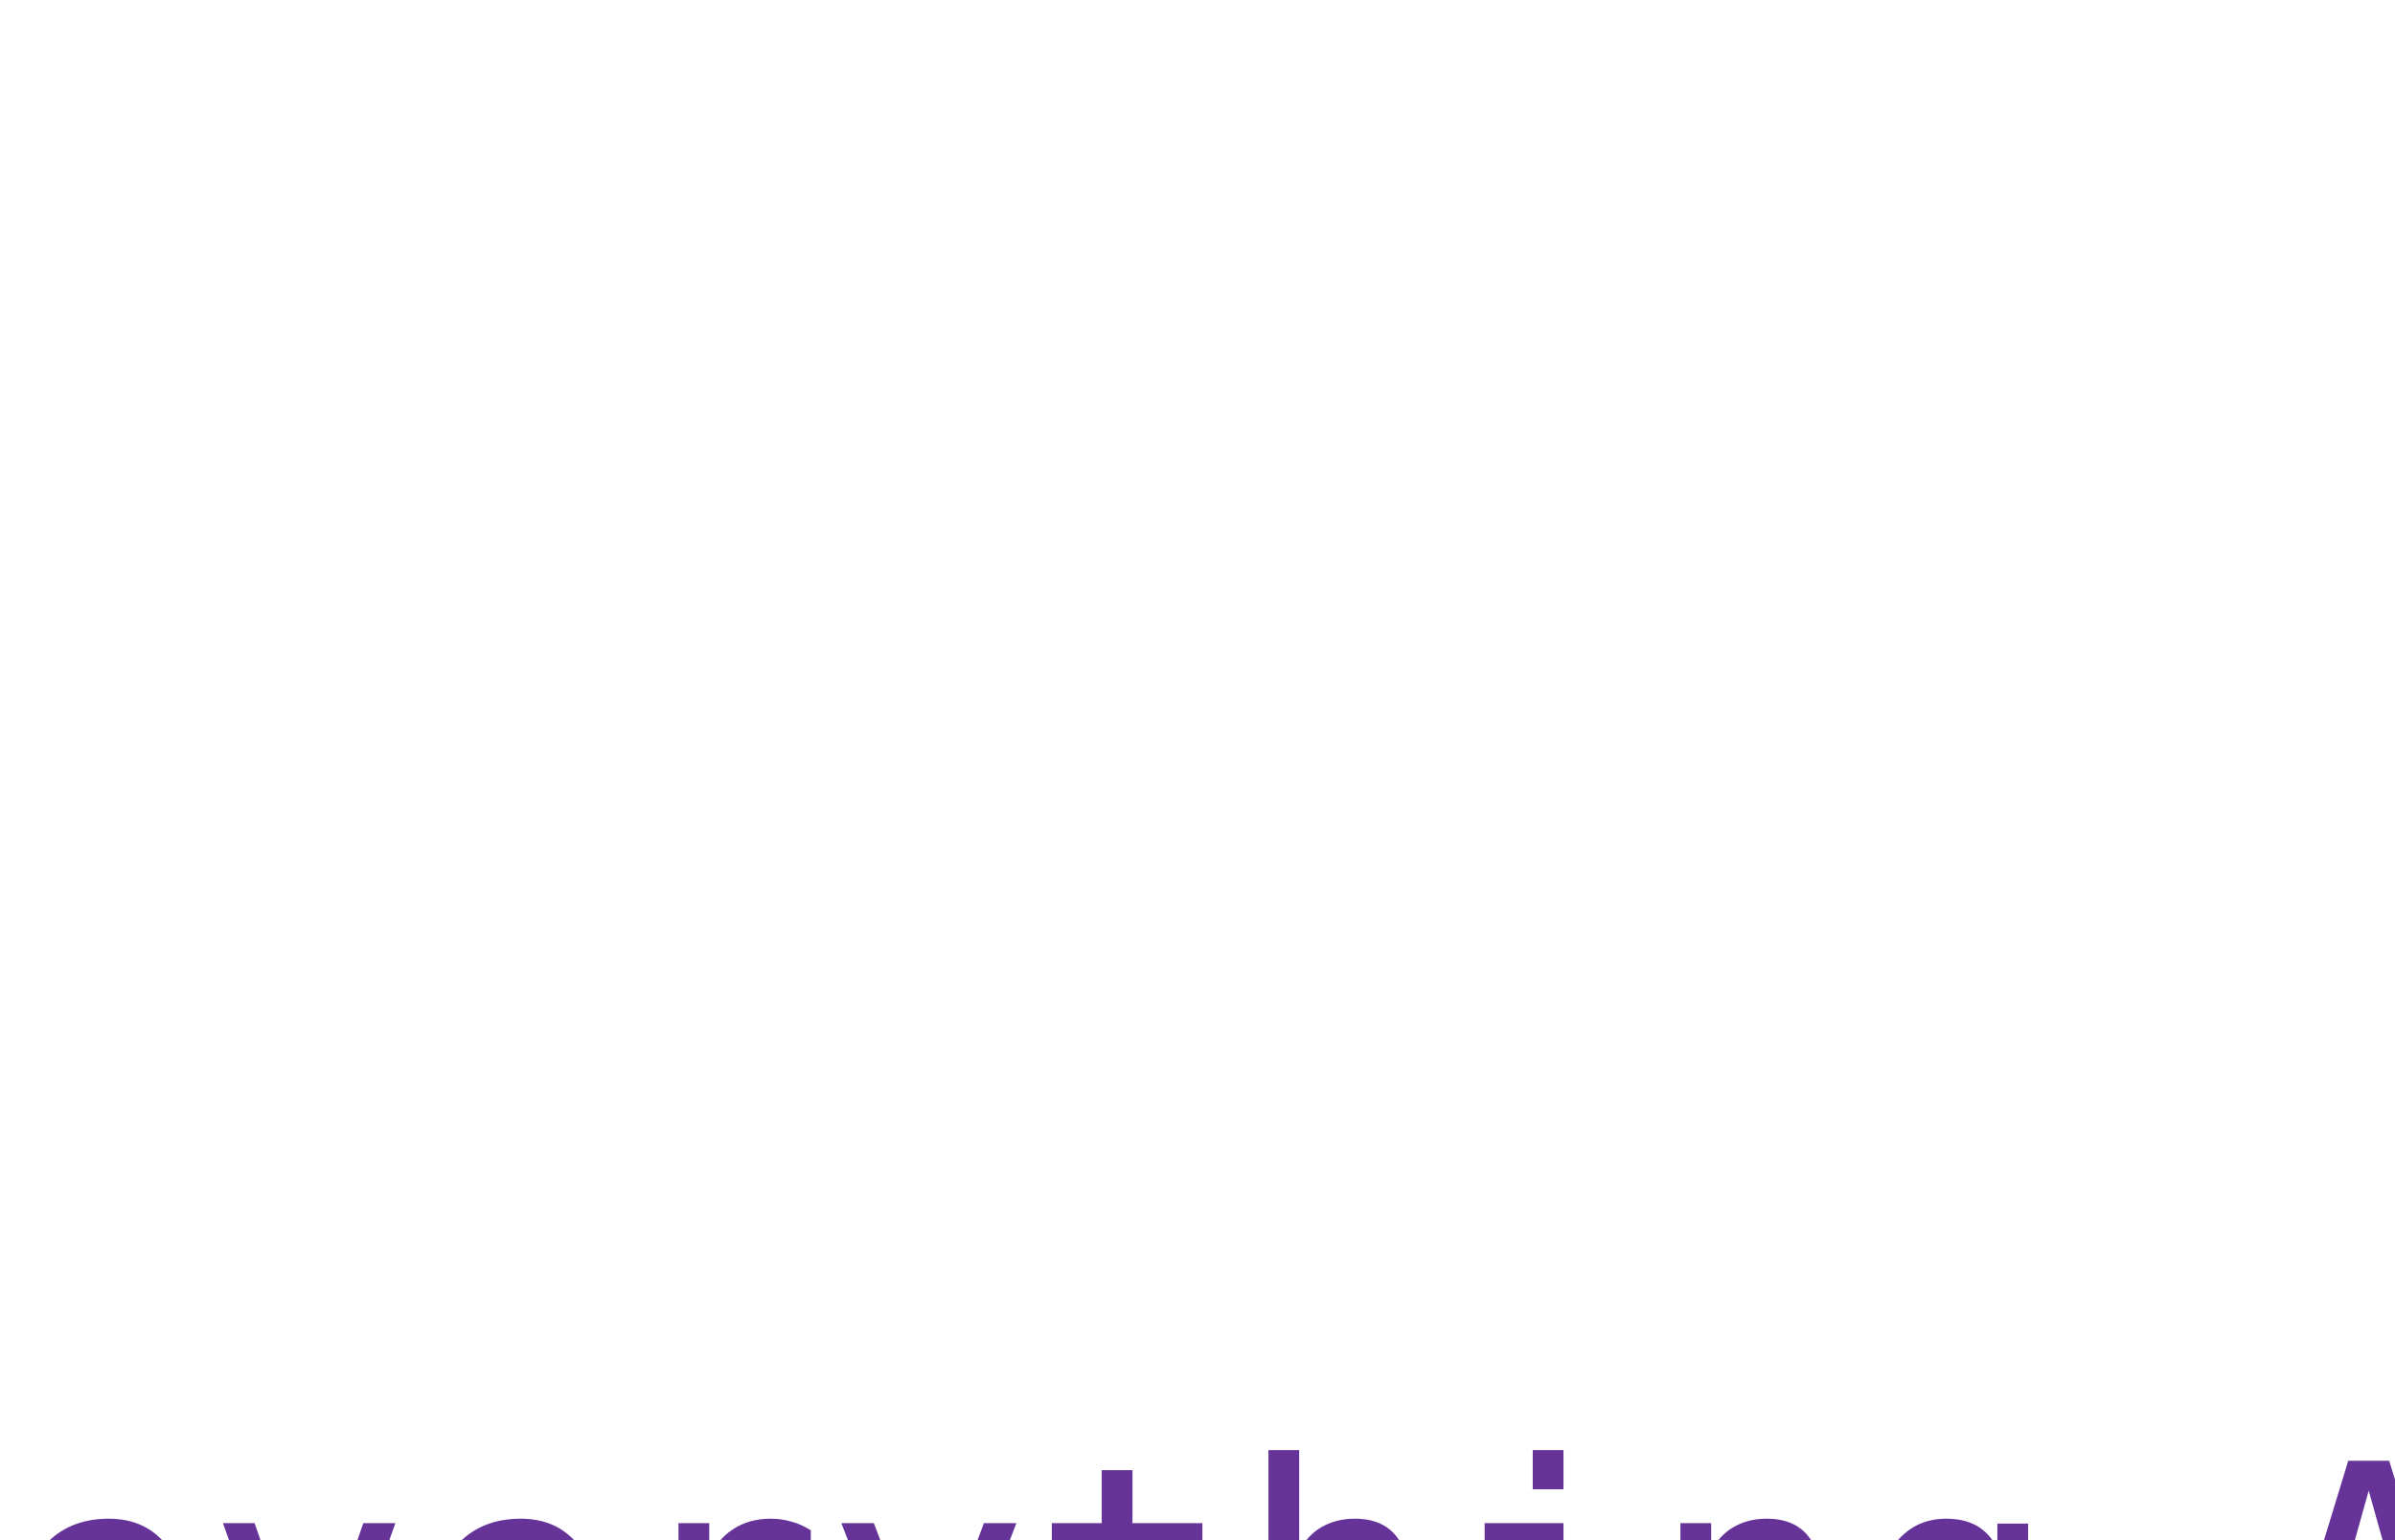
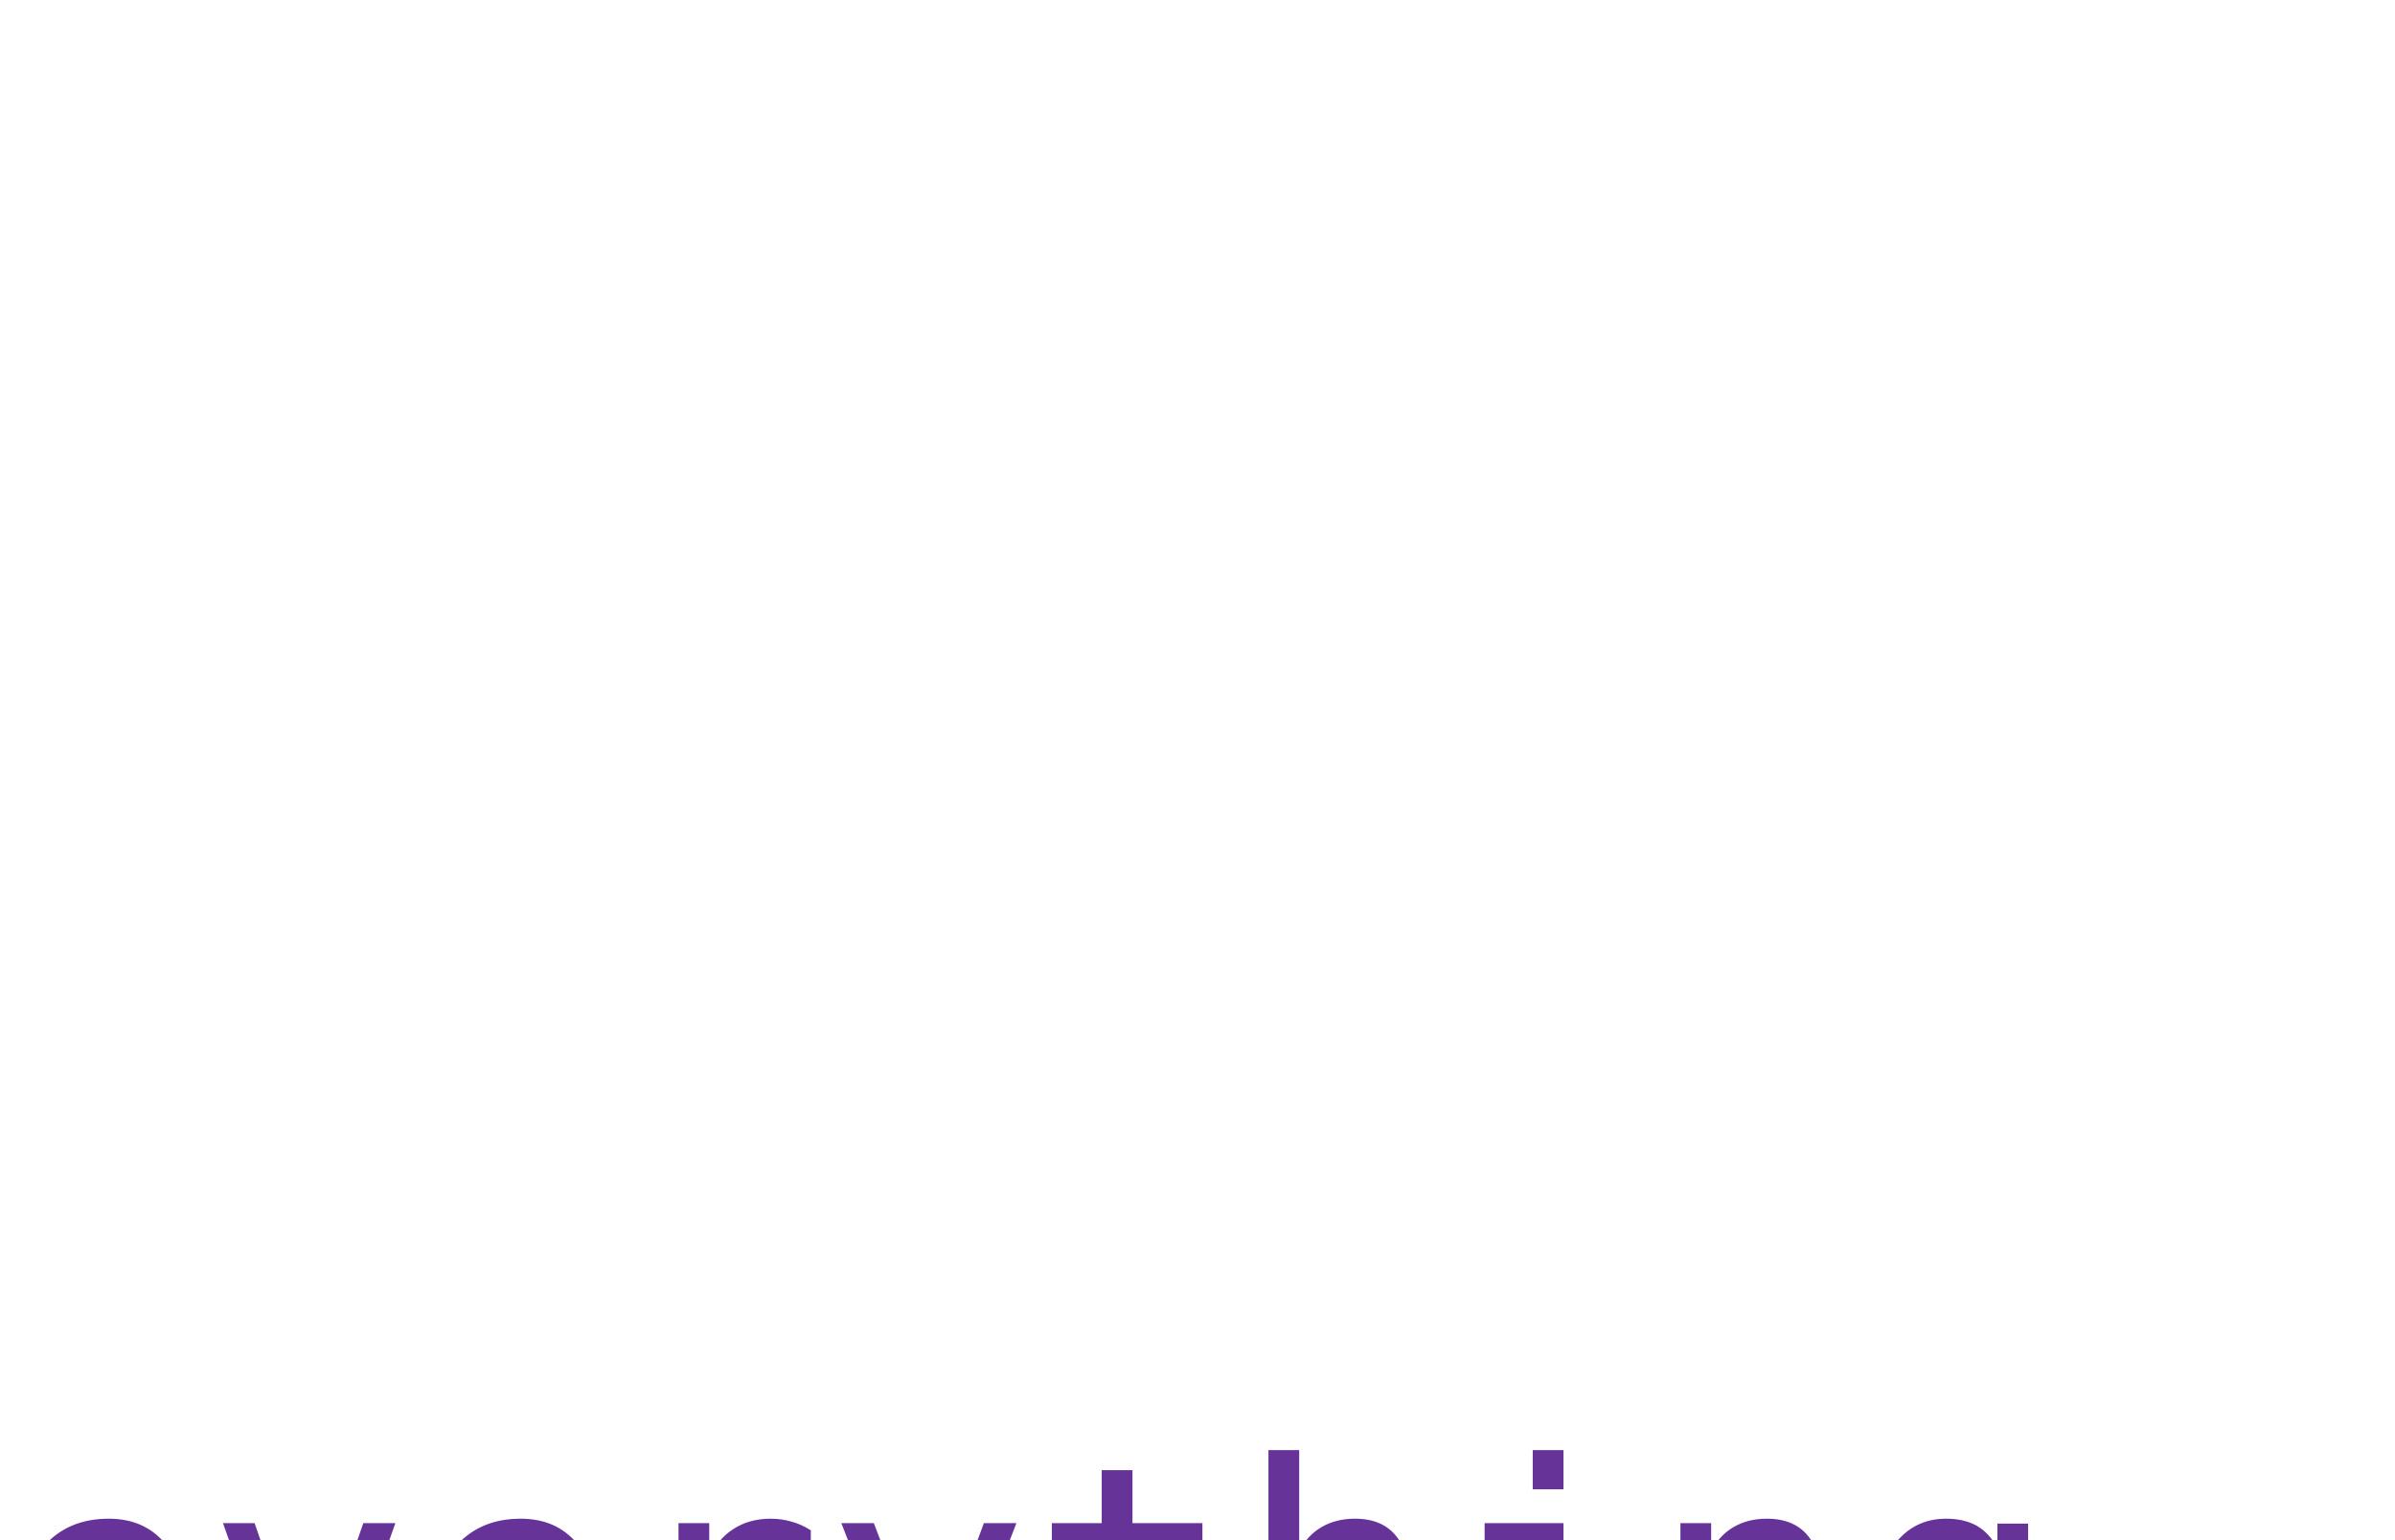
<svg xmlns="http://www.w3.org/2000/svg" version="1.1" height="4.5em" width="7em">
  <text x="85" y="15" fill="rebeccapurple">U</text>
  <text x="85" y="30" fill="rebeccapurple">D</text>
  <text x="85" y="45" fill="rebeccapurple">I</text>
  <text x="85" y="60" fill="rebeccapurple">A</text>
-   <text x="0" y="60" fill="rebeccapurple">everything App</text>
+   <text x="0" y="60" fill="rebeccapurple">everything</text>
+   <text x="85" y="60" fill="rebeccapurple">App</text>
  <style>
    text {
      font-family: monospace;
    }
  </style>
</svg>
